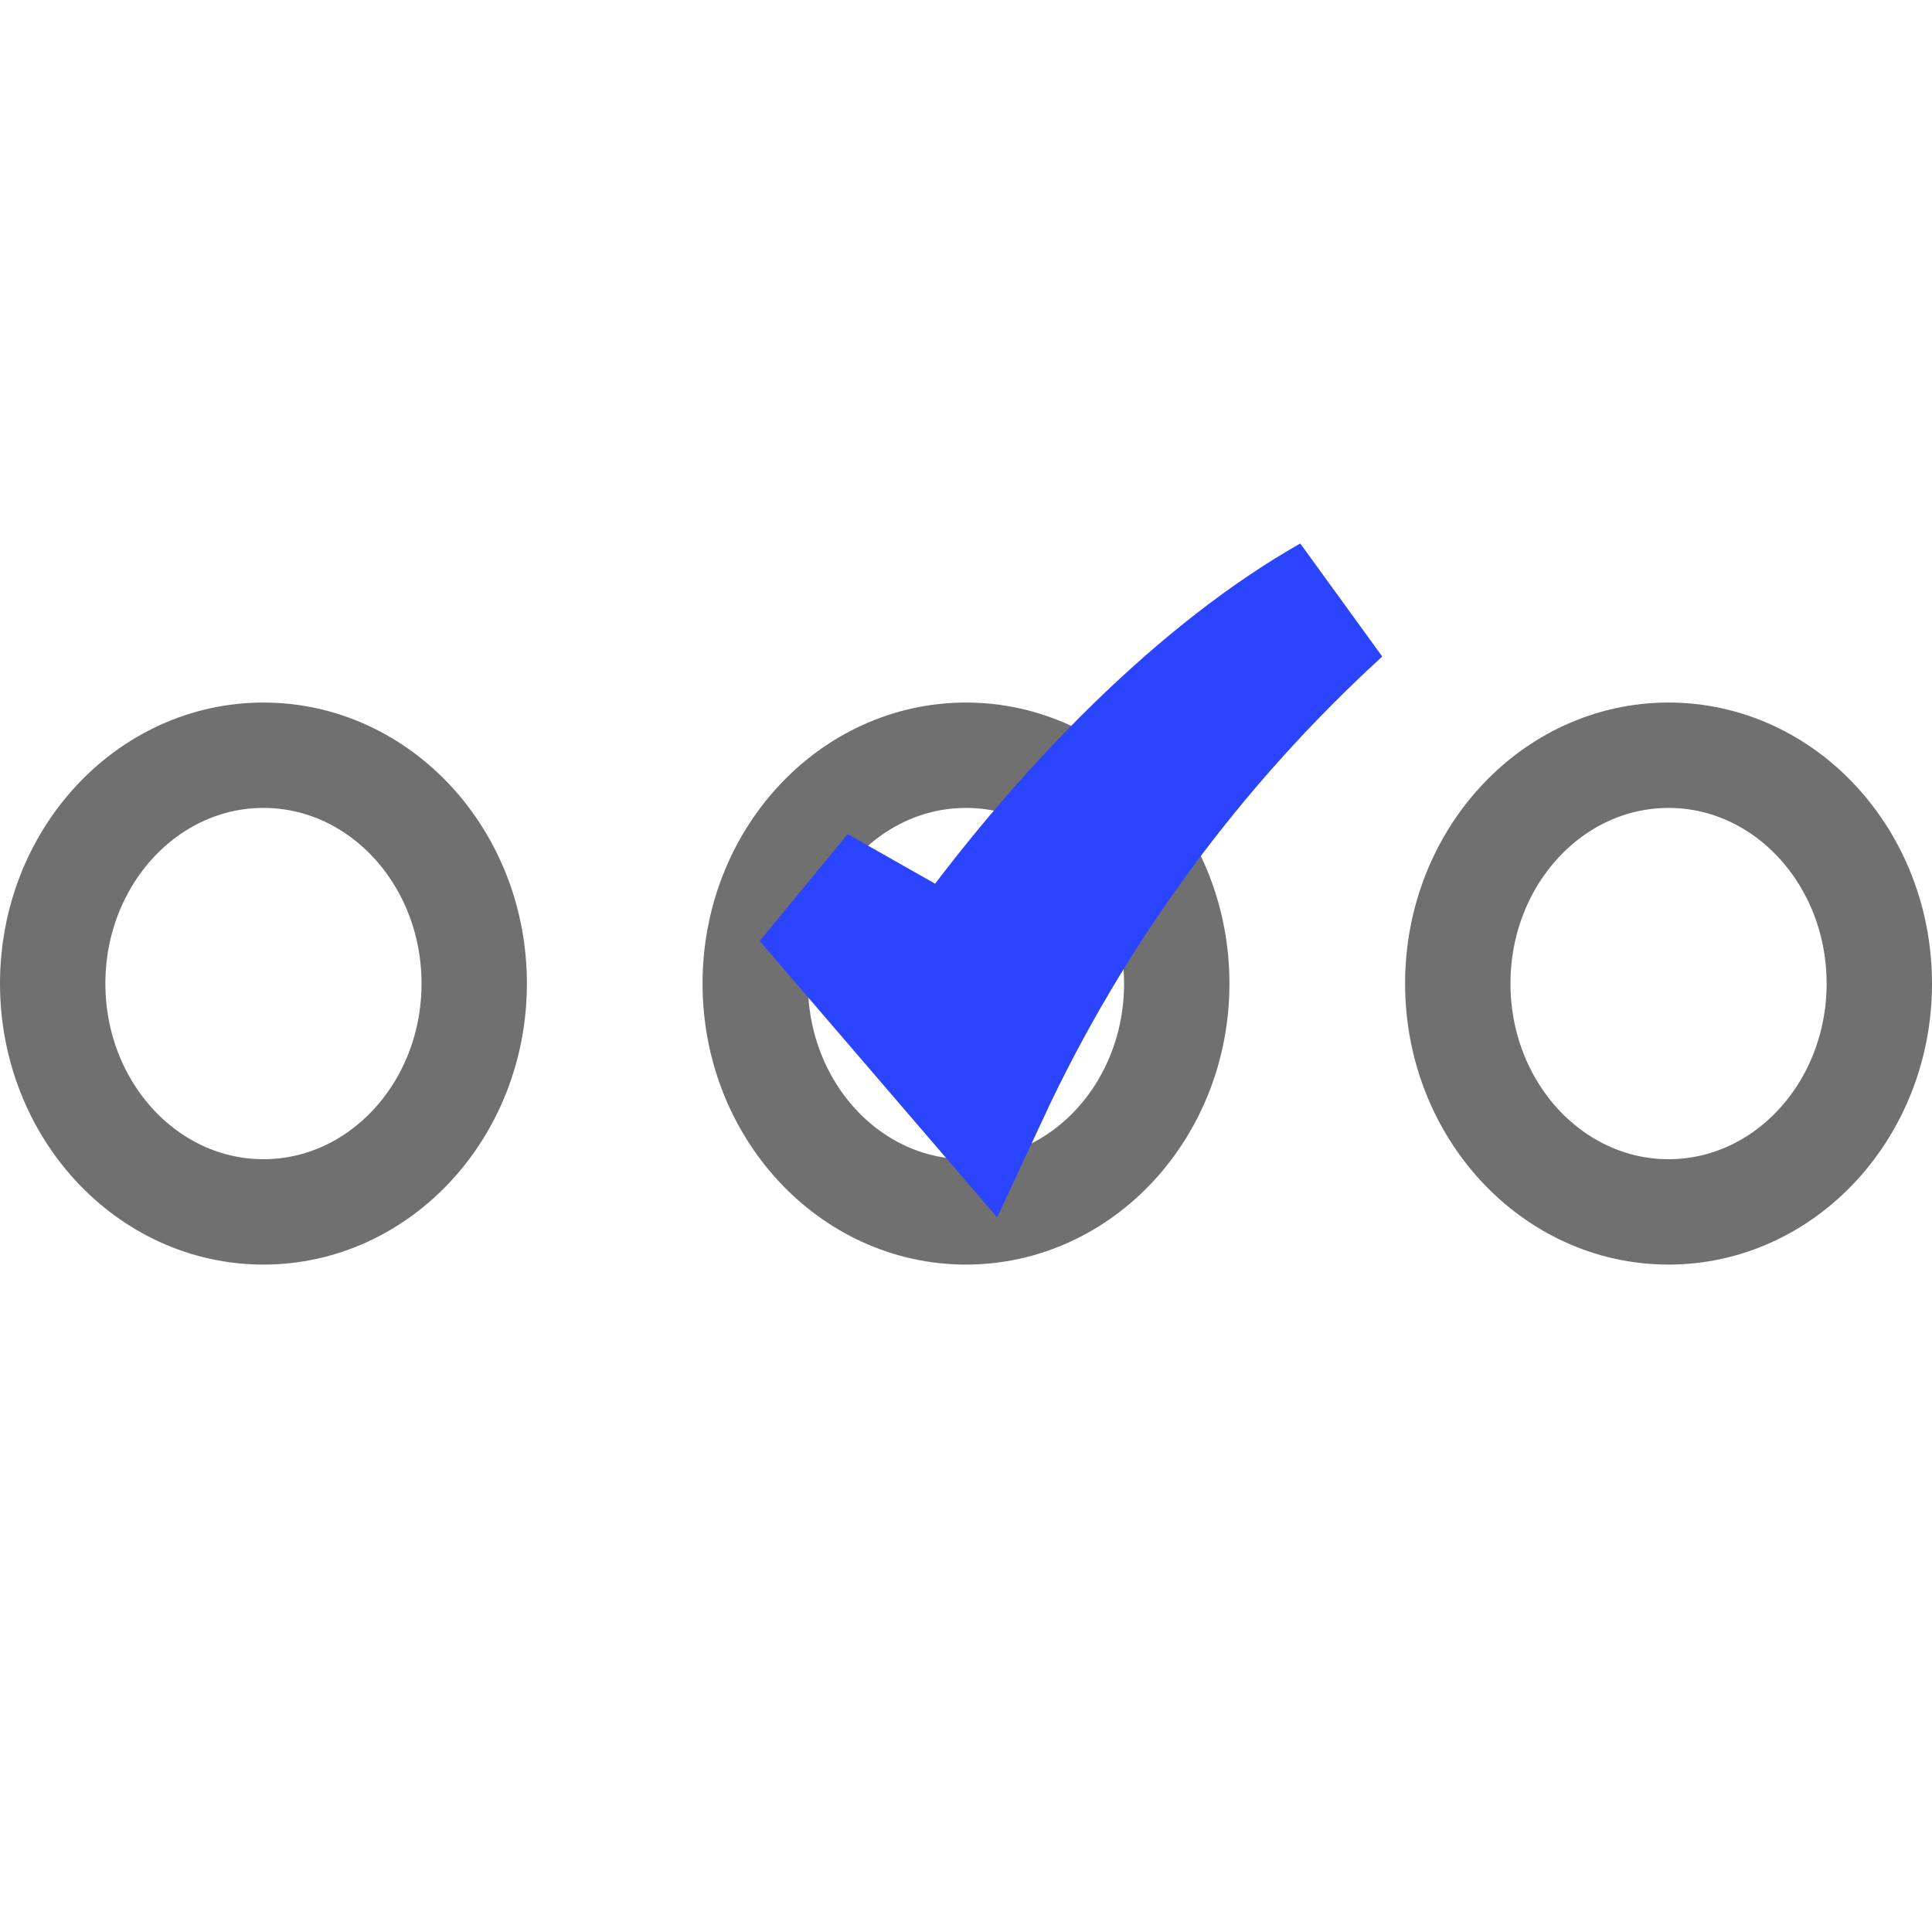
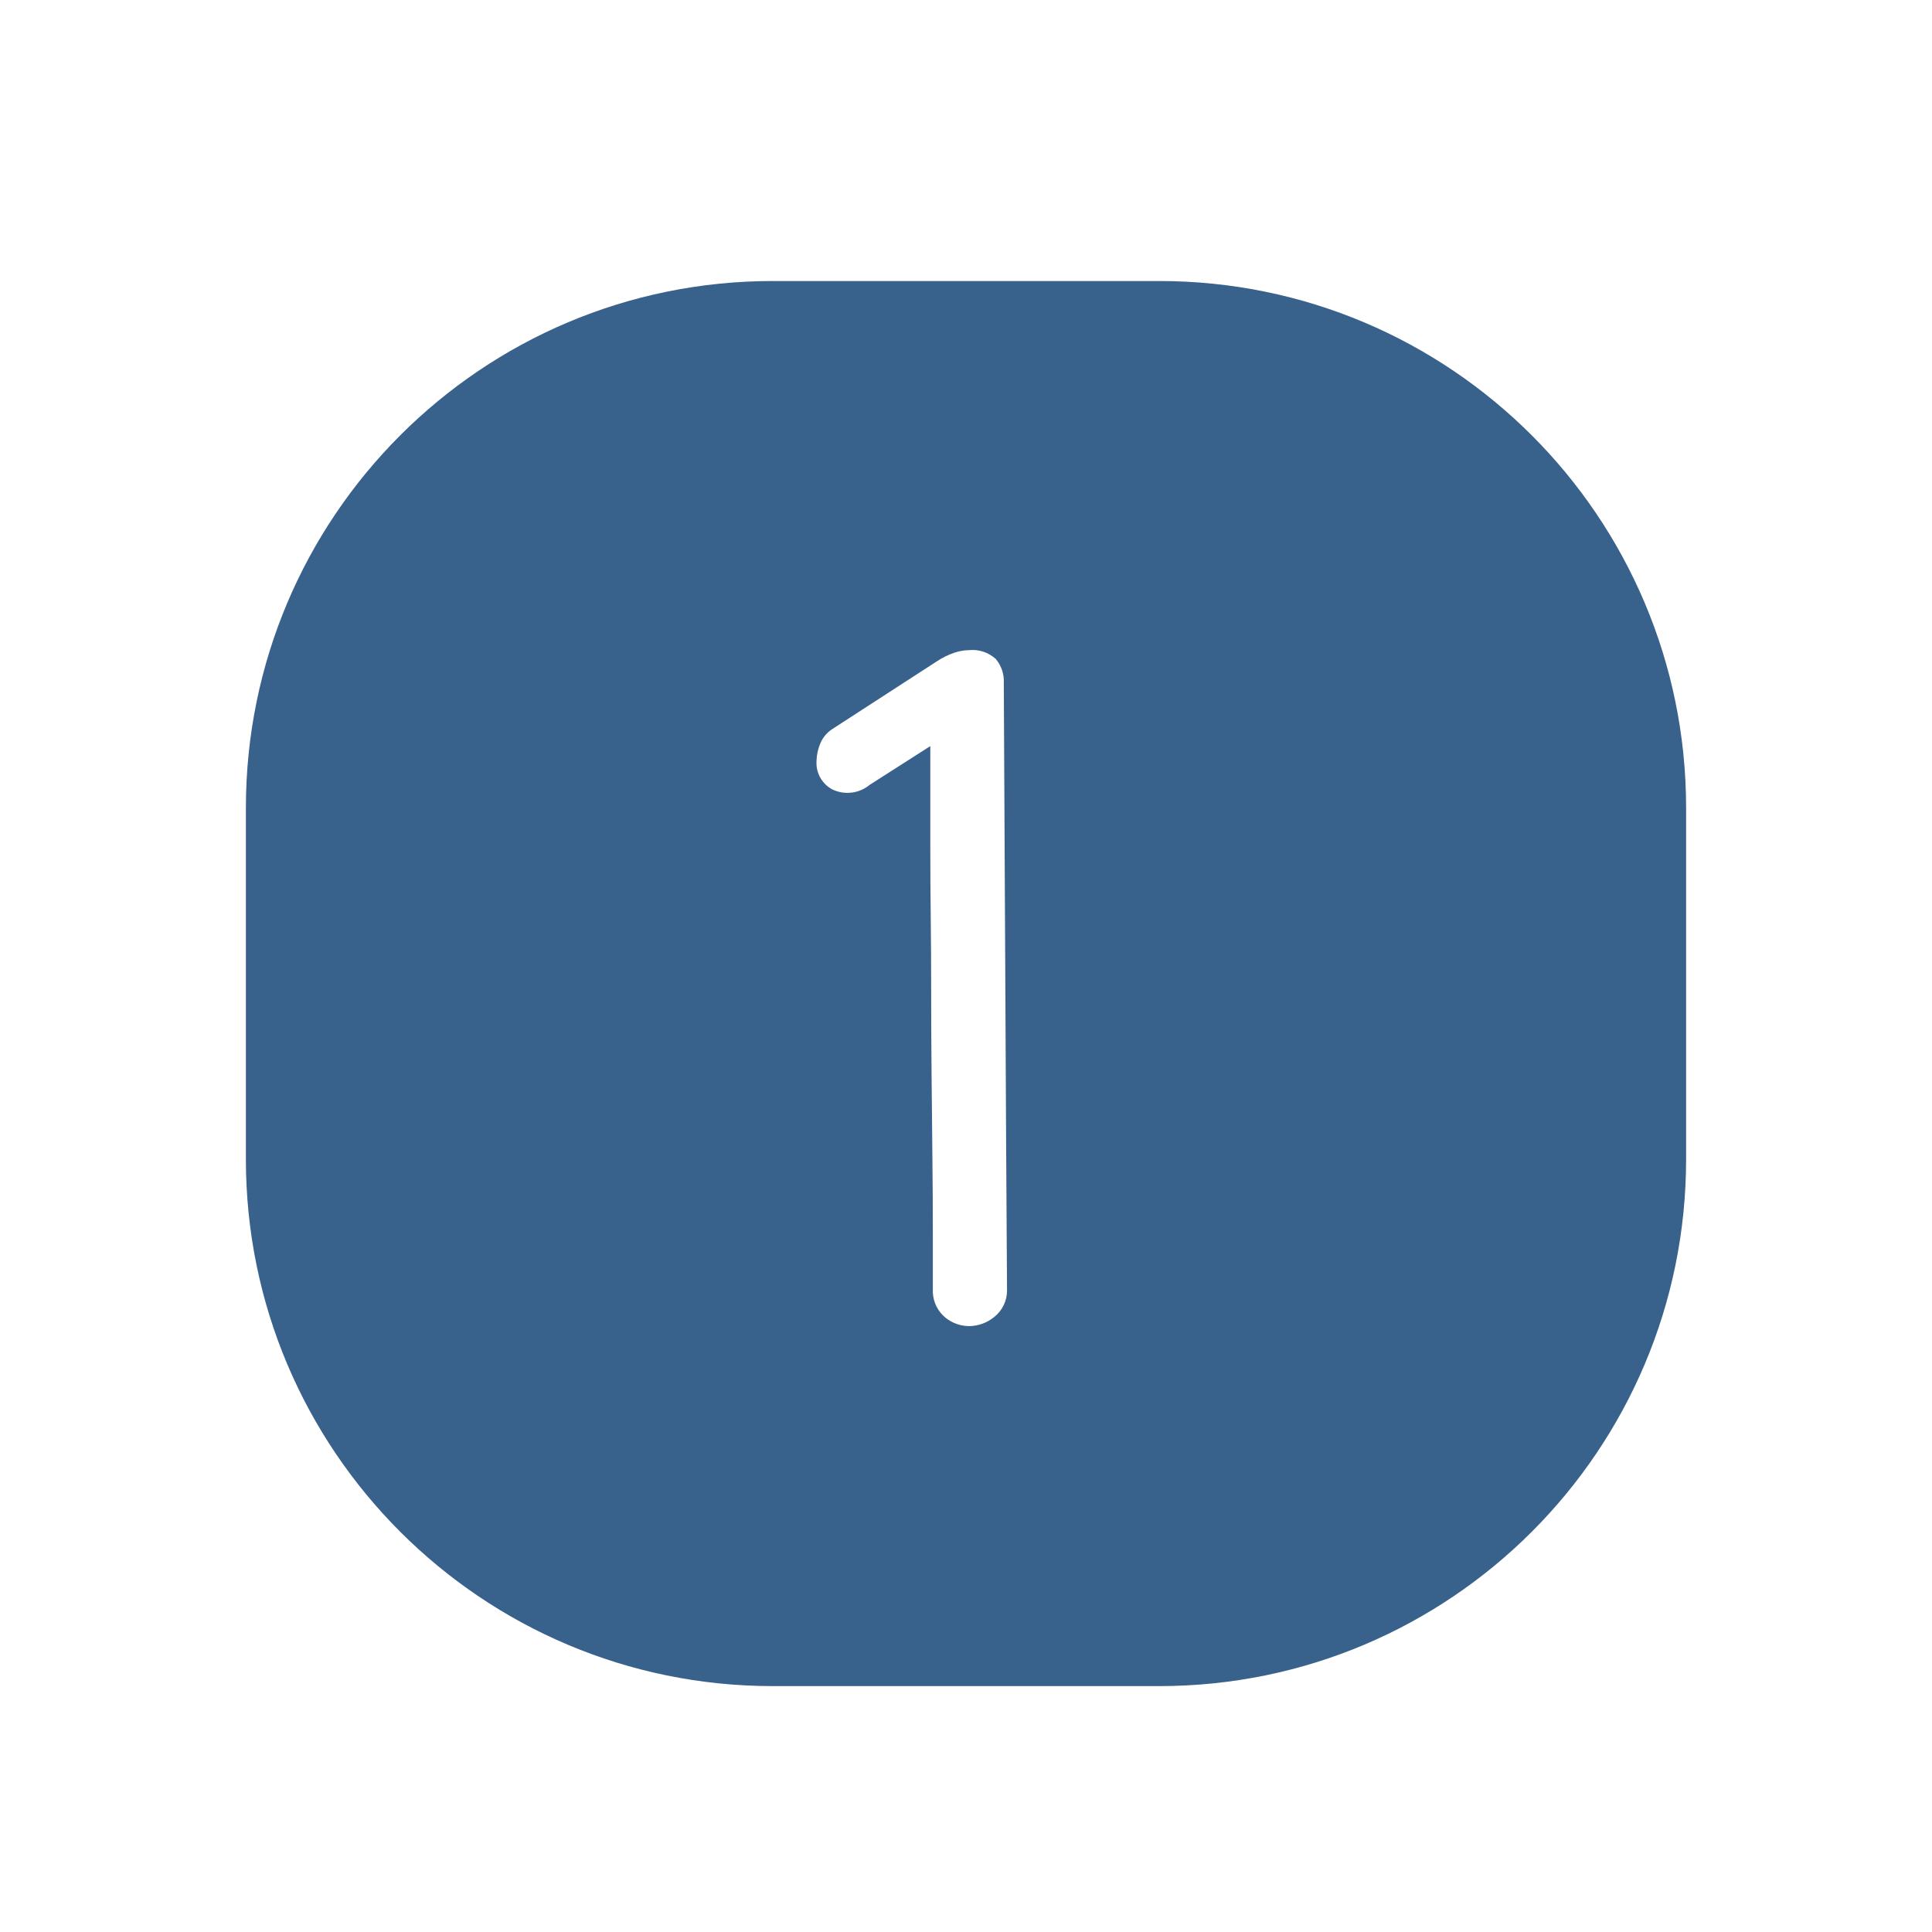
<svg xmlns="http://www.w3.org/2000/svg" width="55" height="55" viewBox="0 0 55 55">
  <defs>
    <clipPath id="clip-아트보드_1">
      <rect width="55" height="55" />
    </clipPath>
  </defs>
  <g id="아트보드_1" data-name="아트보드 – 1" clip-path="url(#clip-아트보드_1)">
    <rect width="55" height="55" fill="#fff" />
-     <g id="그룹_82" data-name="그룹 82" transform="translate(0 16.213)">
-       <g id="타원_1" data-name="타원 1" transform="translate(0 3.787)" fill="#fff" stroke="#707070" stroke-width="3">
-         <ellipse cx="7.5" cy="8" rx="7.5" ry="8" stroke="none" />
-         <ellipse cx="7.5" cy="8" rx="6" ry="6.5" fill="none" />
-       </g>
-       <g id="타원_8" data-name="타원 8" transform="translate(20 3.787)" fill="#fff" stroke="#707070" stroke-width="3">
-         <ellipse cx="7.5" cy="8" rx="7.5" ry="8" stroke="none" />
-         <ellipse cx="7.5" cy="8" rx="6" ry="6.5" fill="none" />
-       </g>
-       <g id="타원_9" data-name="타원 9" transform="translate(40 3.787)" fill="#fff" stroke="#707070" stroke-width="3">
-         <ellipse cx="7.5" cy="8" rx="7.5" ry="8" stroke="none" />
-         <ellipse cx="7.5" cy="8" rx="6" ry="6.5" fill="none" />
-       </g>
-     </g>
-     <g id="CFTV4v4-black-check-mark-vector" transform="translate(23.144 17.213)">
-       <g id="layer1" transform="translate(0)">
-         <g id="layer1-2">
-           <path id="path4068" d="M321.013-455.067l4.738,5.515a43.636,43.636,0,0,1,10.119-13.787c-3.555,2.012-7.473,5.833-10.821,10.56Z" transform="translate(-321.013 463.339)" fill="#2b44ff" stroke="#2b44ff" stroke-width="4" />
-         </g>
-       </g>
+     <rect id="사각형_122" data-name="사각형 122" width="41" height="40" rx="15" transform="translate(7 8)" fill="#38618c" />
+     <g id="구성_요소_4_1" data-name="구성 요소 4 – 1" transform="translate(23.244 18.504)">
+       <path id="패스_52" data-name="패스 52" d="M-2.244-13.656a.992.992,0,0,1-1.056.132.852.852,0,0,1-.456-.8,1.377,1.377,0,0,1,.1-.492.9.9,0,0,1,.336-.42l3-1.944a2.124,2.124,0,0,1,.492-.24,1.4,1.4,0,0,1,.42-.072.978.978,0,0,1,.756.252.981.981,0,0,1,.228.684Q1.6-12.312,1.62-7.9T1.668.744a.957.957,0,0,1-.36.744,1.144,1.144,0,0,1-.72.264,1.081,1.081,0,0,1-.672-.24.983.983,0,0,1-.36-.72V-.864q0-.984-.012-2.136T-.48-5.4Q-.492-6.648-.492-7.872q0-1.008-.012-2.016t-.012-1.92V-14.76Z" transform="translate(3.756 17.496)" fill="#fff" />
    </g>
  </g>
</svg>
